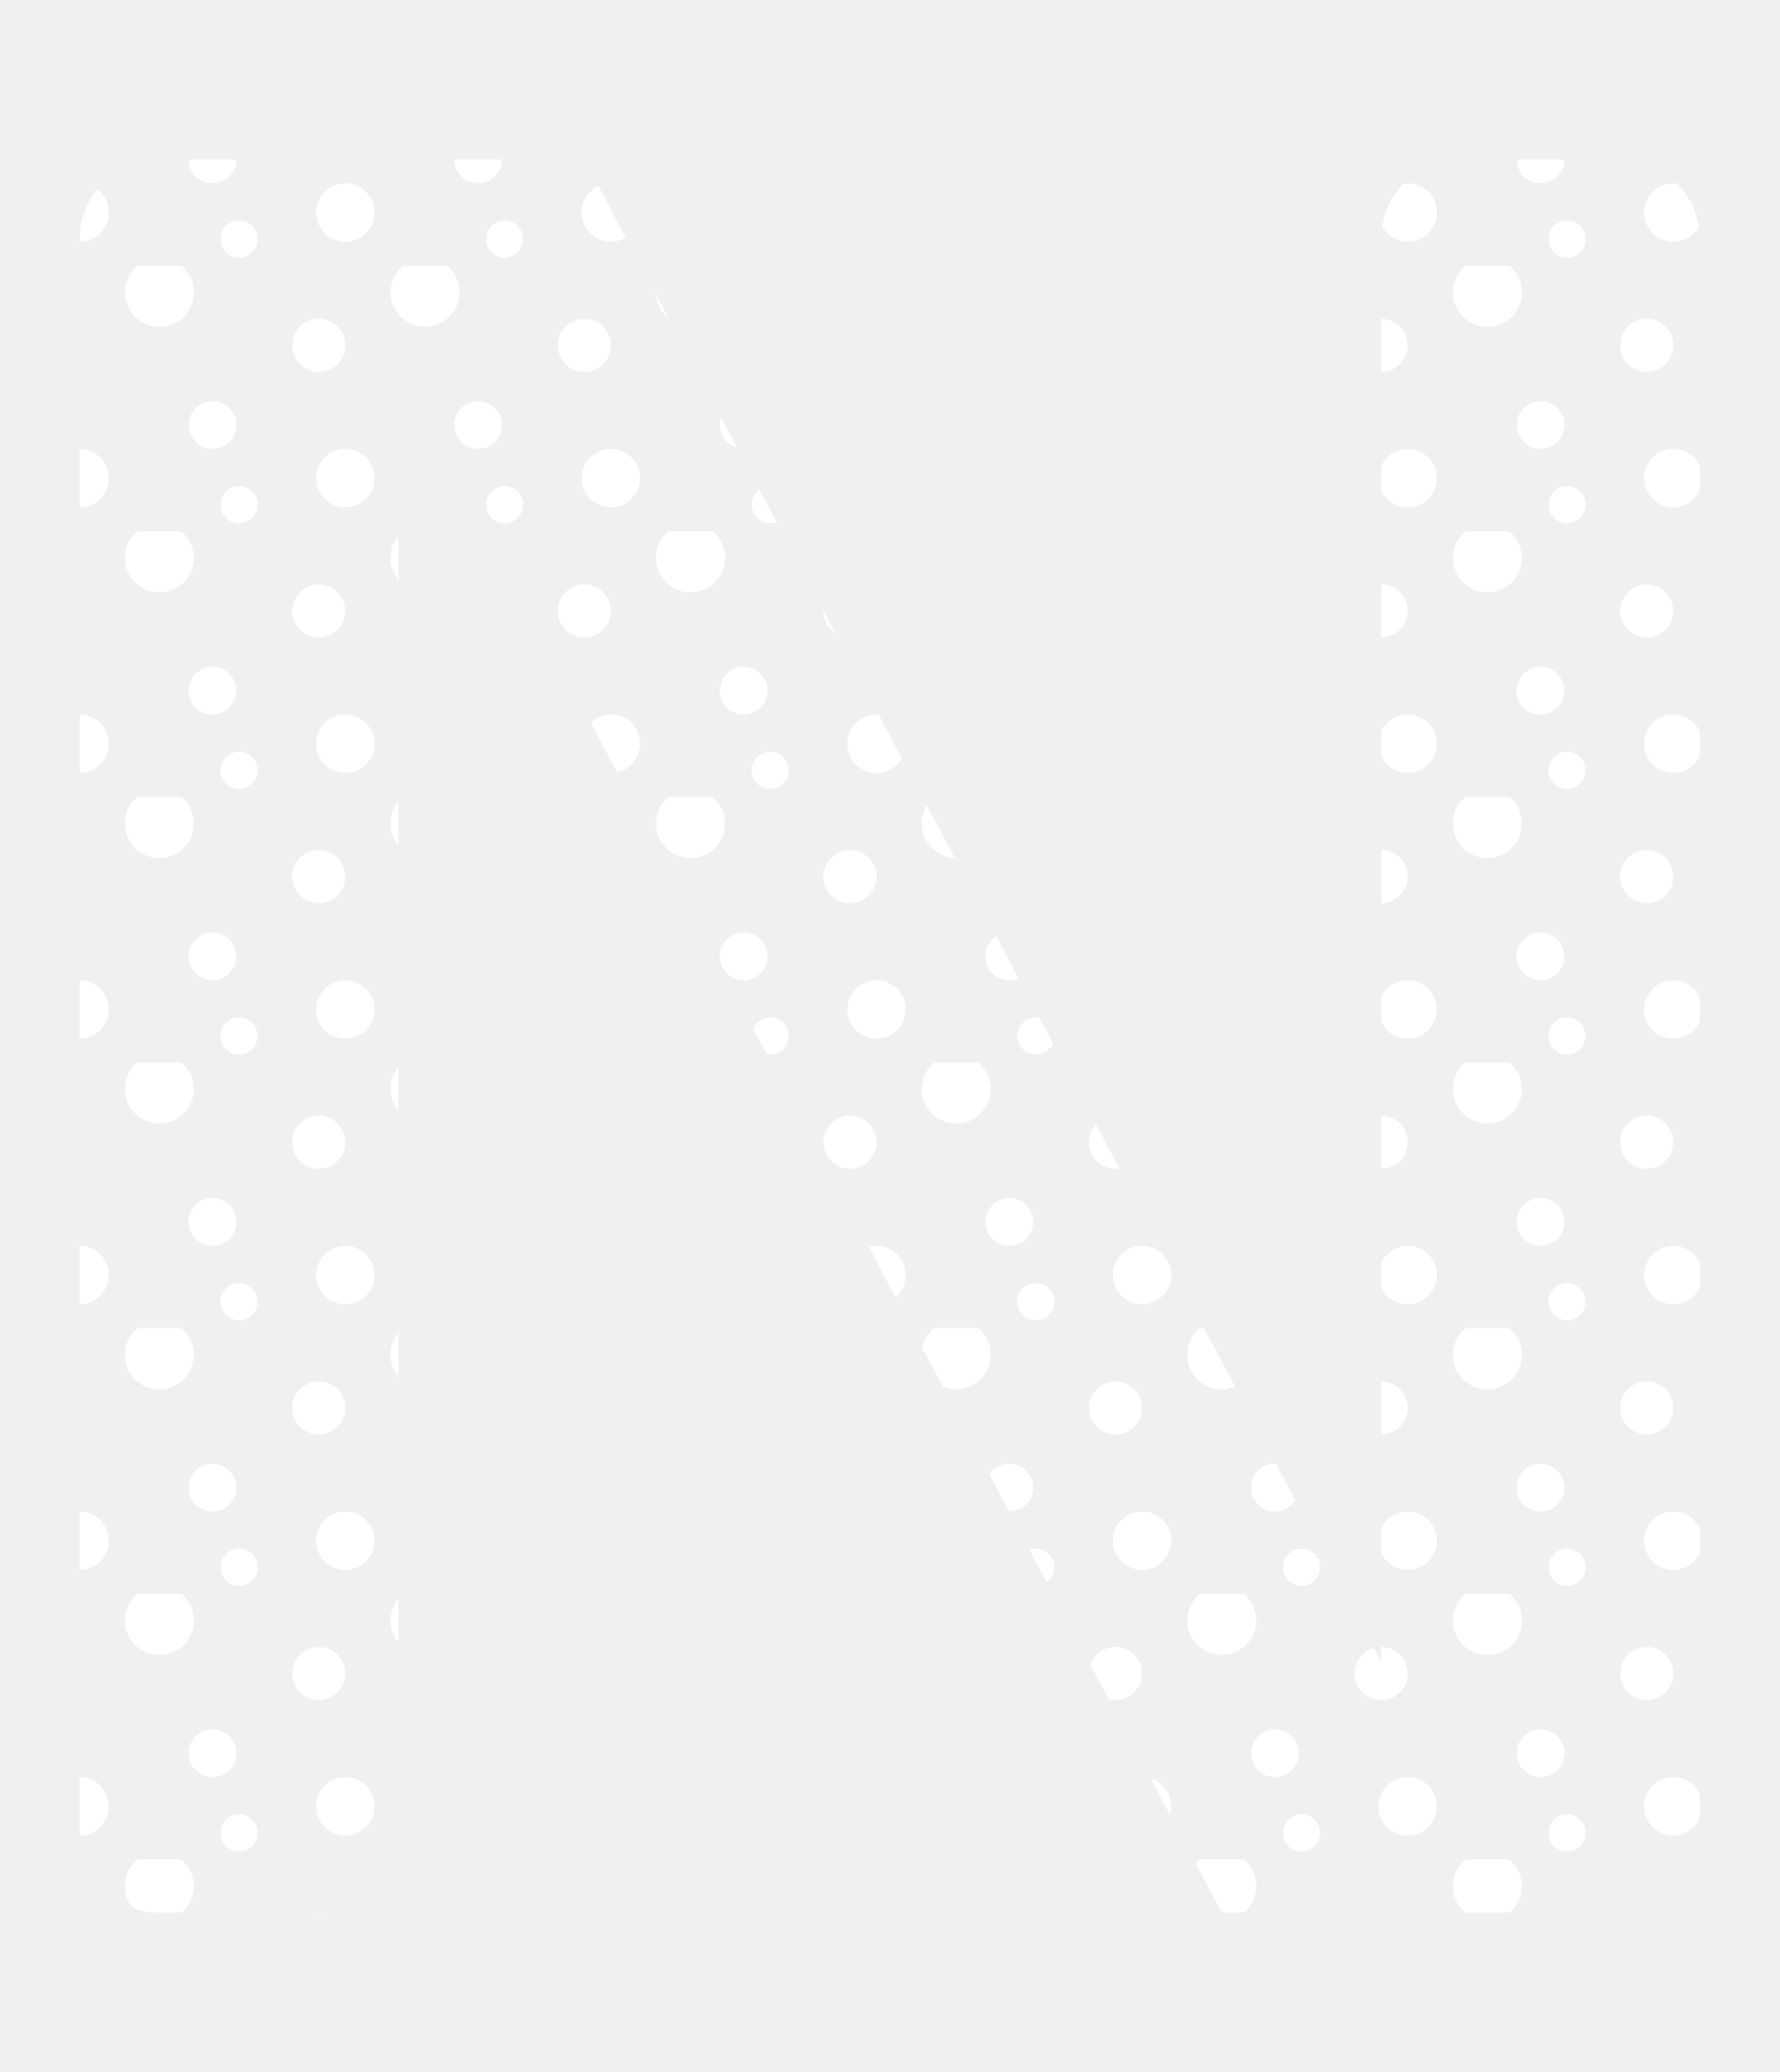
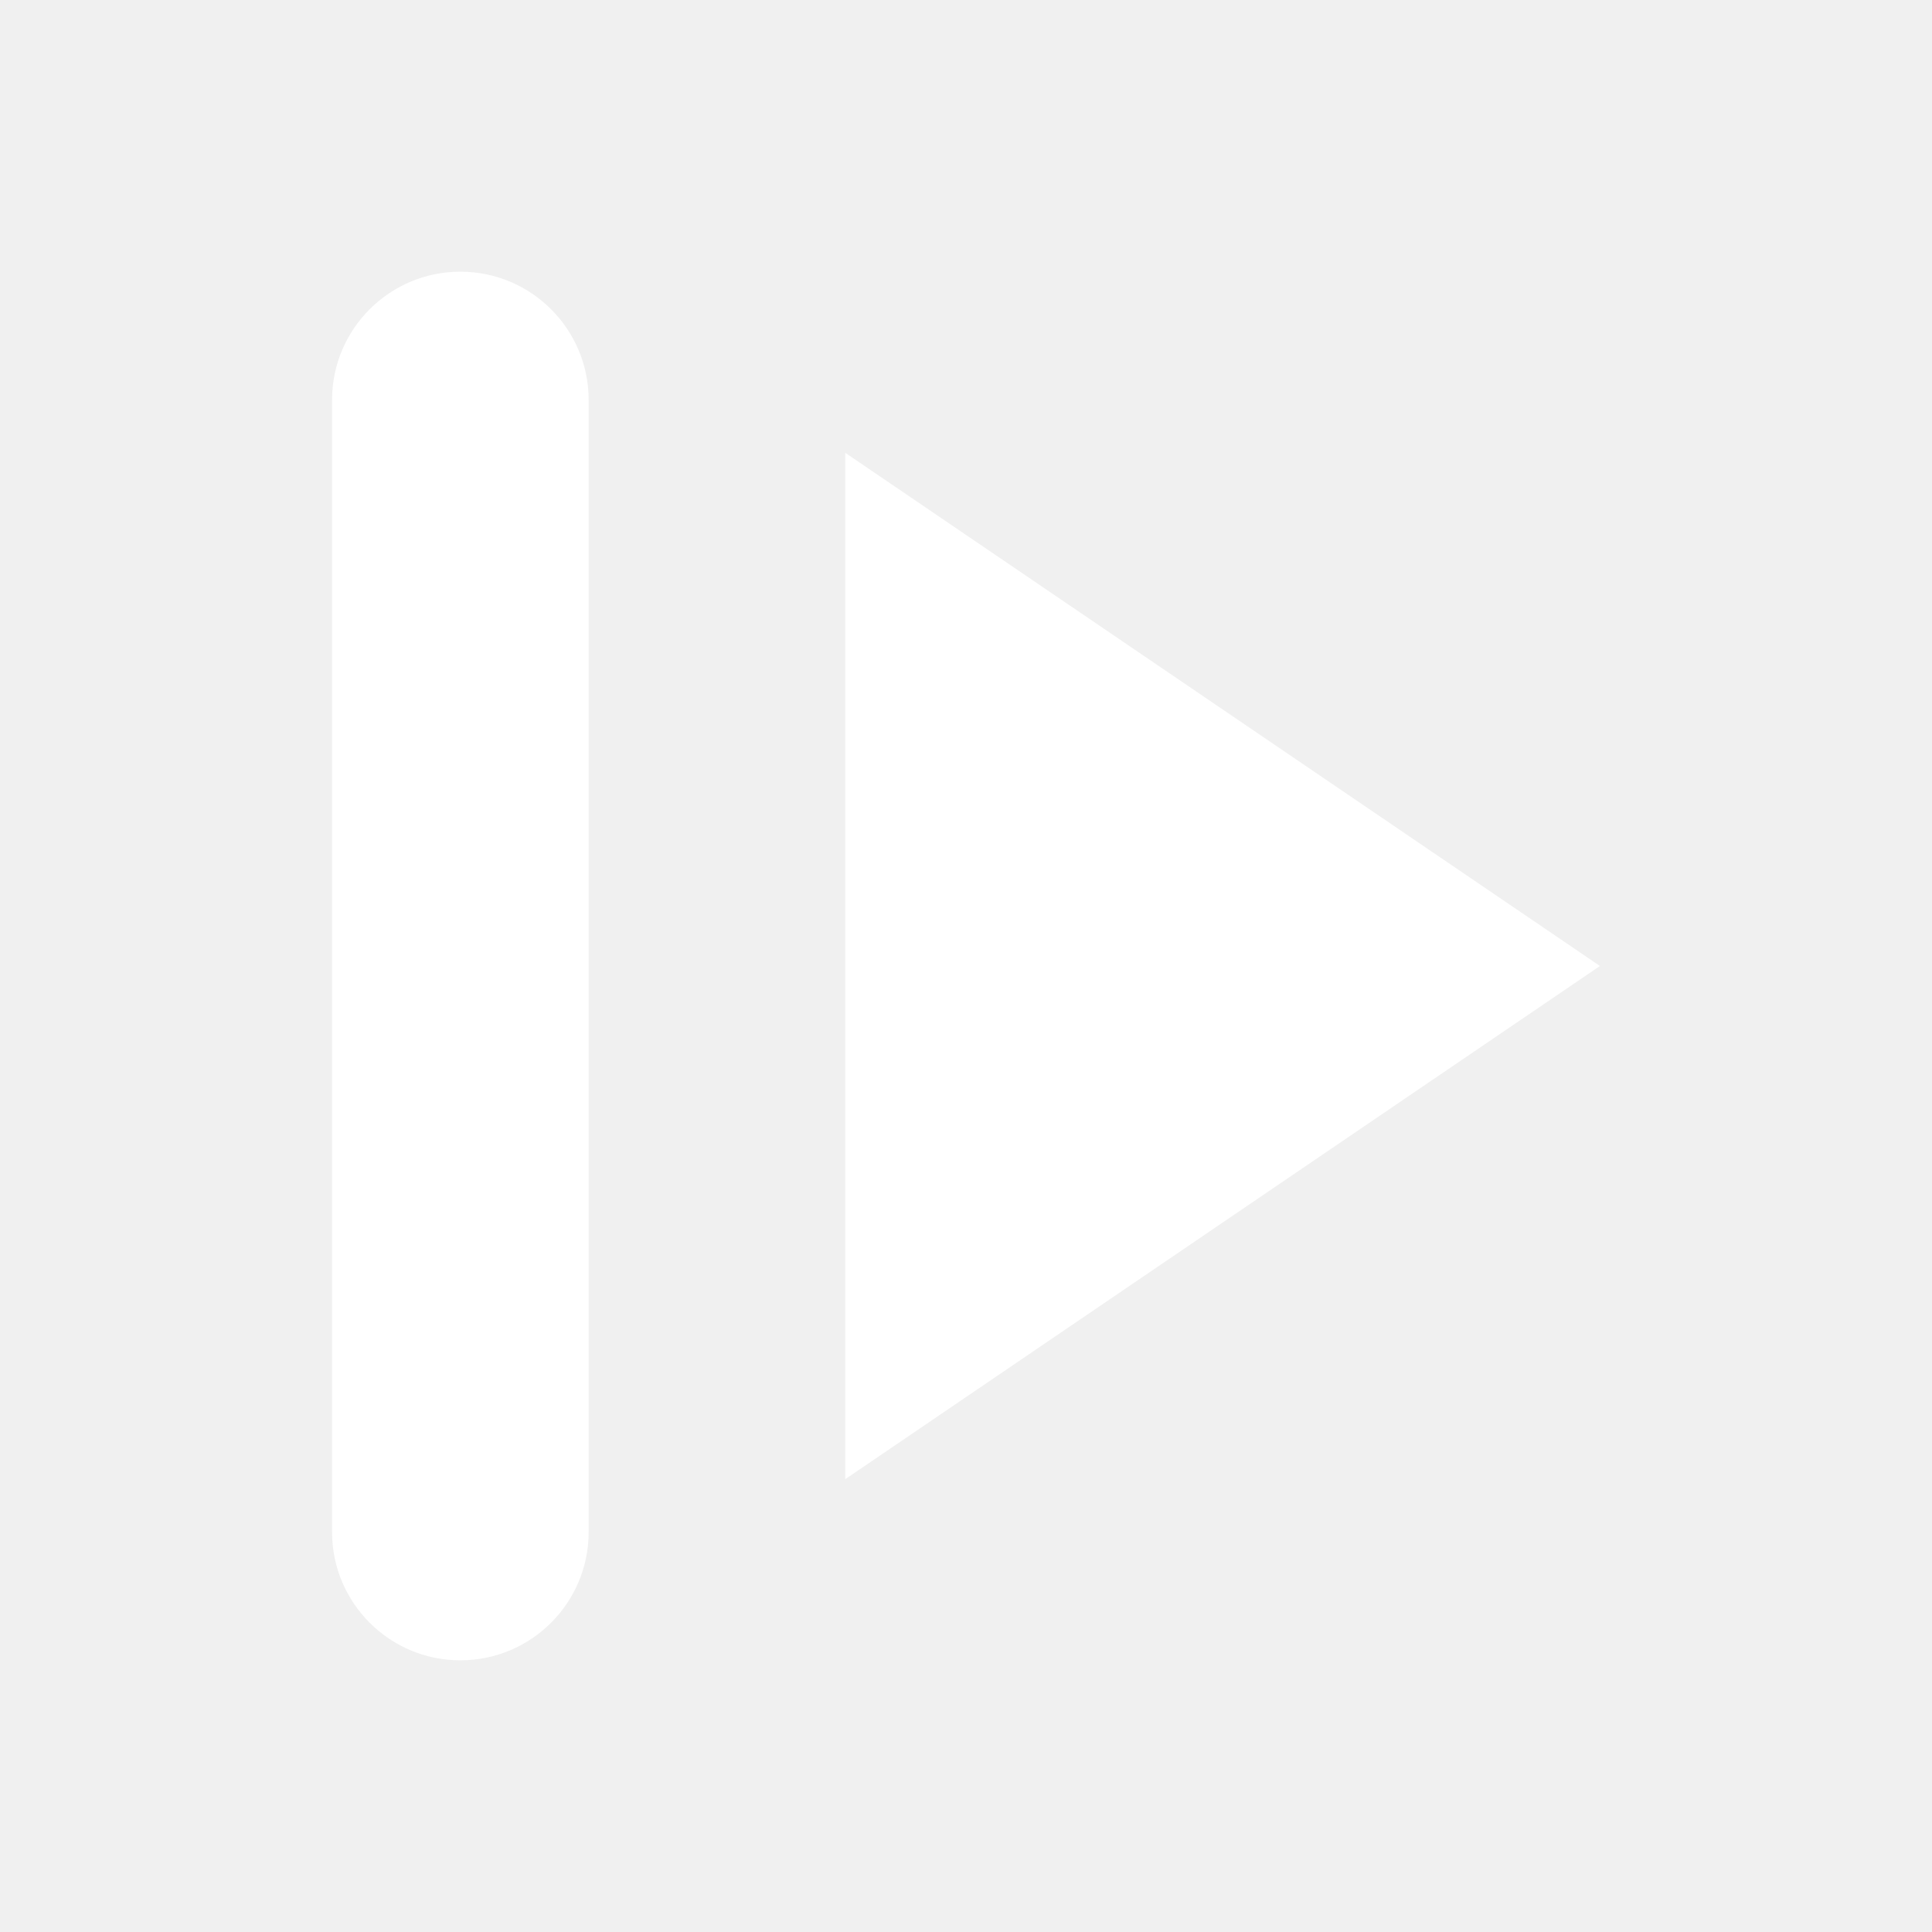
- <svg xmlns="http://www.w3.org/2000/svg" width="67" height="78" viewBox="0 0 67 78" fill="none">
-   <defs>
-     <clipPath id="noise-clip">
-       <path d="M6 6H12A3 3 0 0 1 15 9V69A3 3 0 0 1 12 72H6A3 3 0 0 1 3 69V9A3 3 0 0 1 6 6ZM55 6H61A3 3 0 0 1 64 9V69A3 3 0 0 1 61 72H55A3 3 0 0 1 52 69V9A3 3 0 0 1 55 6ZM11 6H22L57 72H46Z" />
-     </clipPath>
-     <pattern id="noise-pattern" x="0" y="0" width="10" height="10" patternUnits="userSpaceOnUse">
-       <circle cx="2" cy="3" r="1" fill="white" />
-       <circle cx="6" cy="1" r="1.3" fill="white" />
-       <circle cx="8" cy="6" r="0.9" fill="white" />
-       <circle cx="3" cy="8" r="1.1" fill="white" />
-       <circle cx="9" cy="9" r="0.7" fill="white" />
-     </pattern>
-   </defs>
-   <rect width="67" height="78" fill="url(#noise-pattern)" clip-path="url(#noise-clip)" />
+ <svg xmlns="http://www.w3.org/2000/svg" width="64" height="64" viewBox="0 0 64 64" fill="none">
+   <path d="M11 13.25A4.25 4.25 0 0 1 15.25 9A4.25 4.25 0 0 1 19.5 13.25V50.75A4.25 4.25 0 0 1 15.25 55A4.25 4.25 0 0 1 11 50.75ZM28 15L53 32L28 49Z" fill="#FFFFFF" />
</svg>
